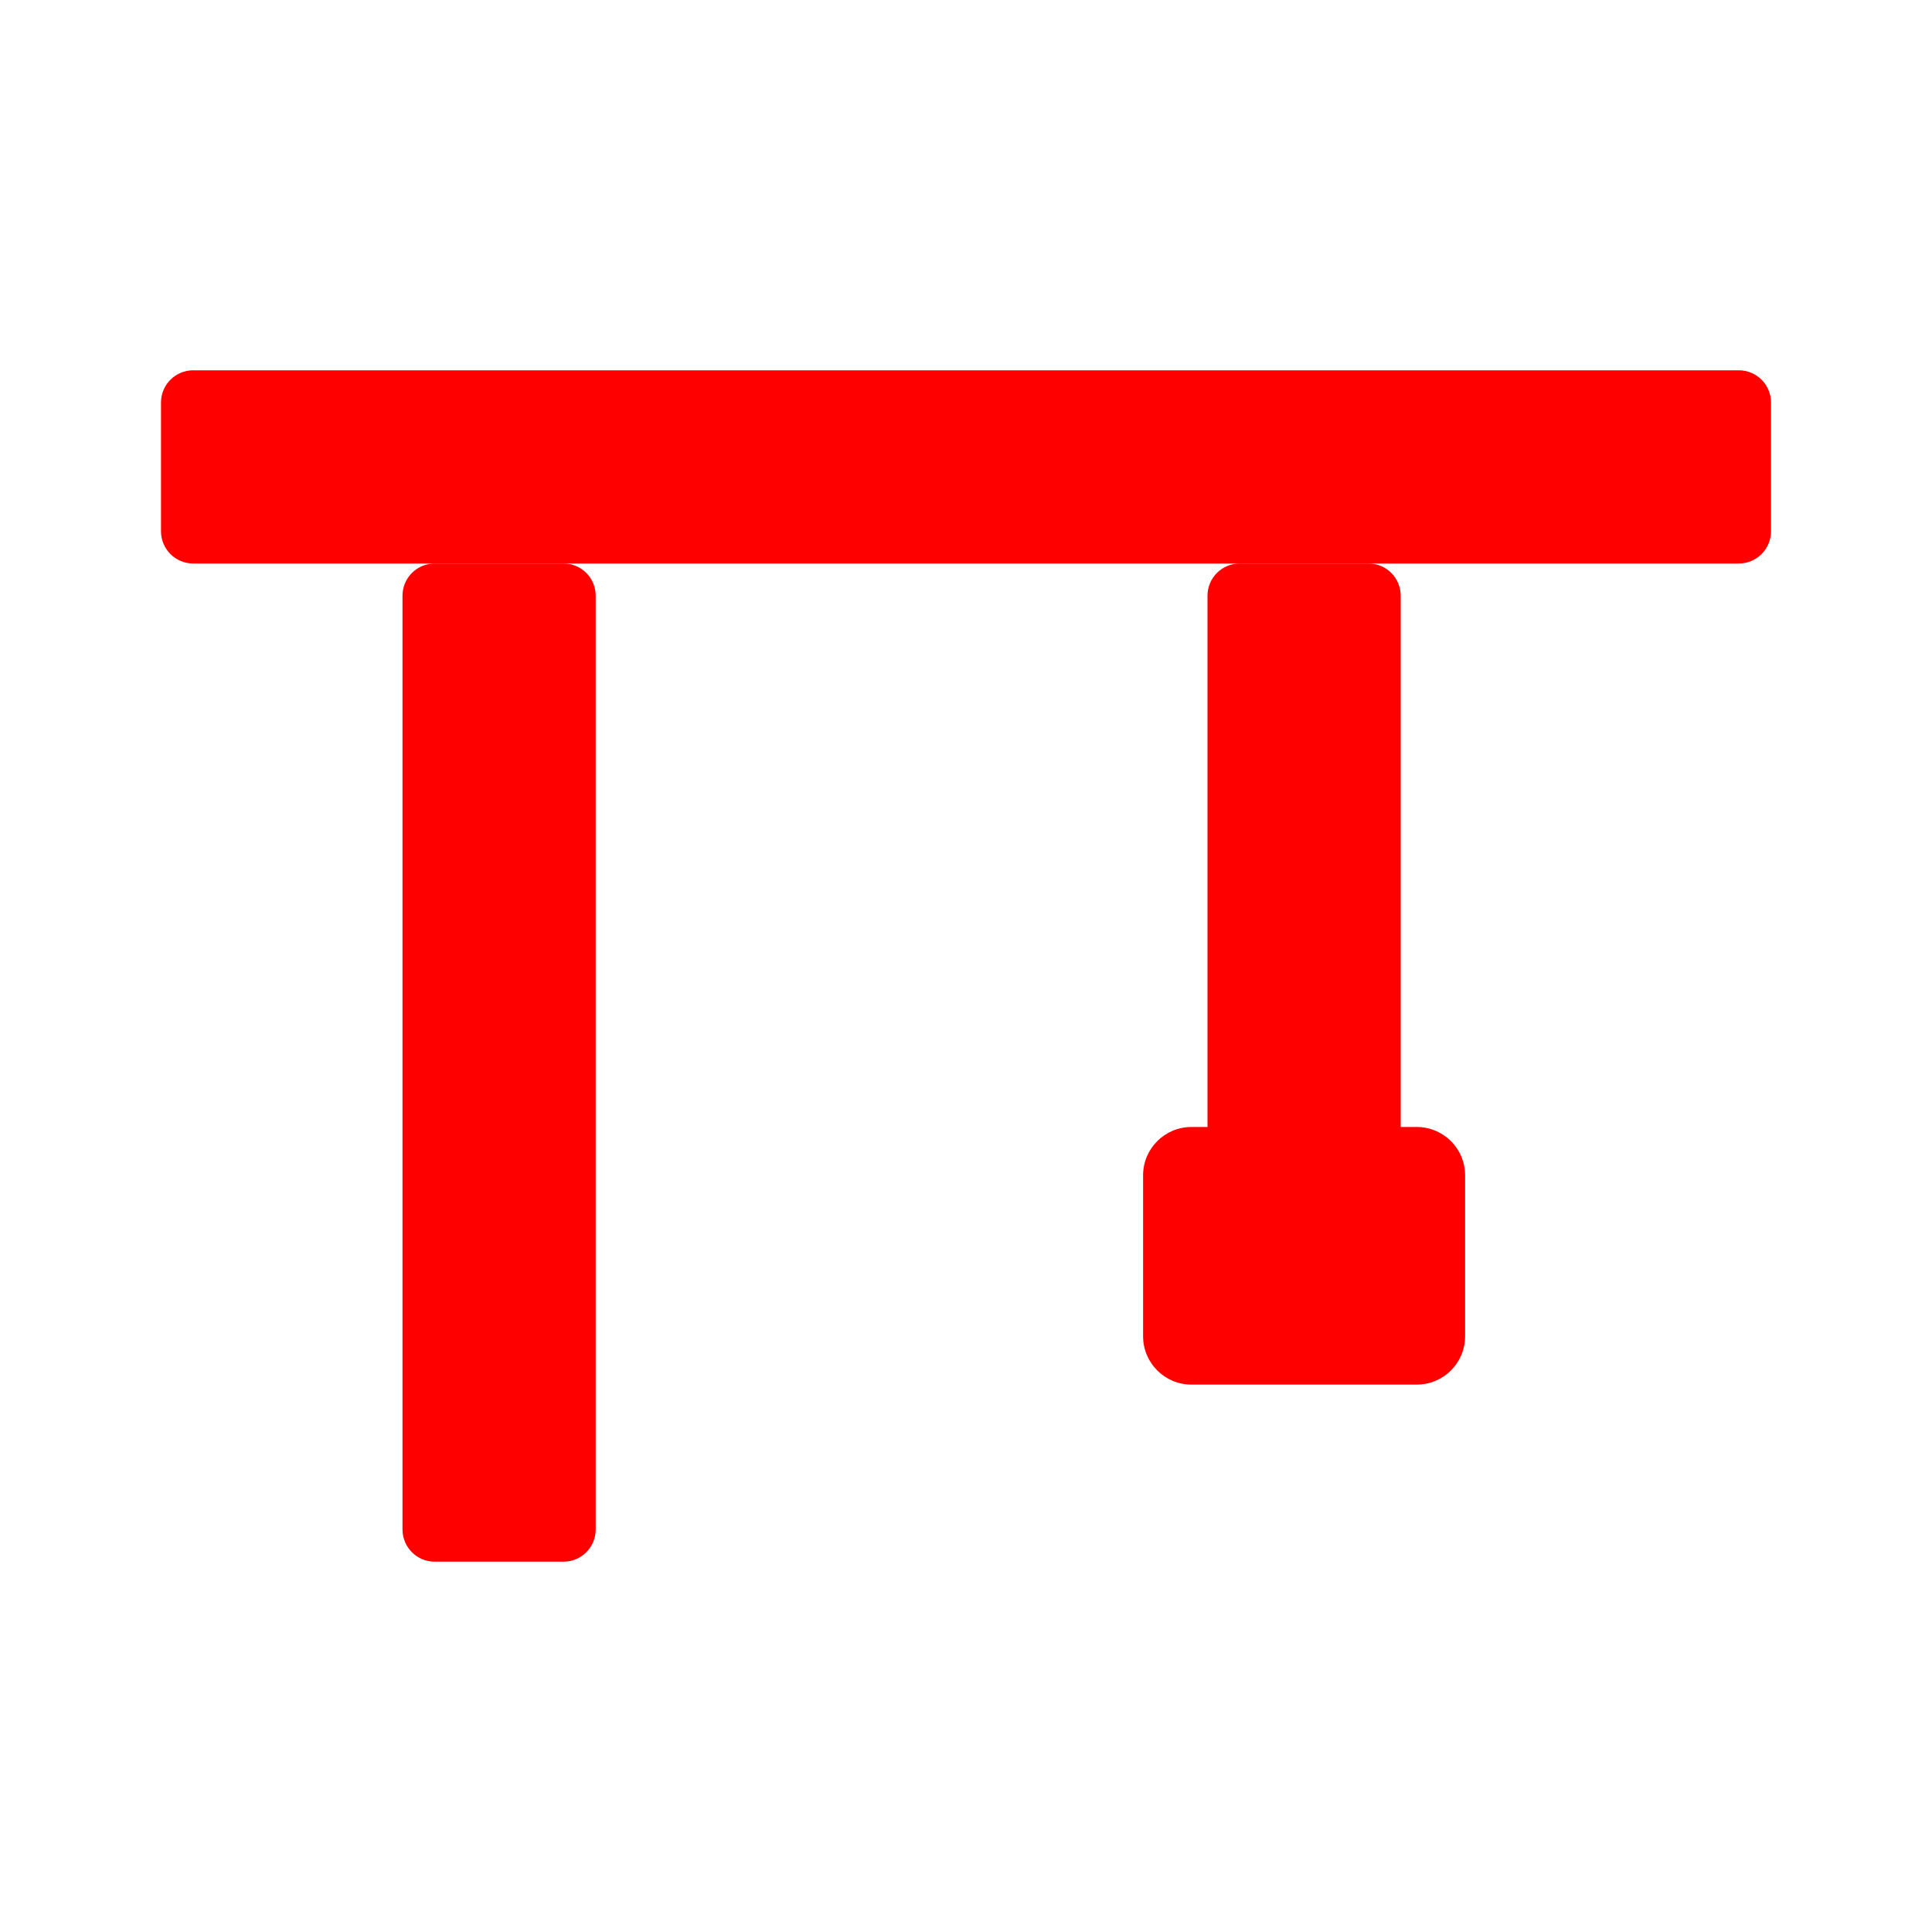
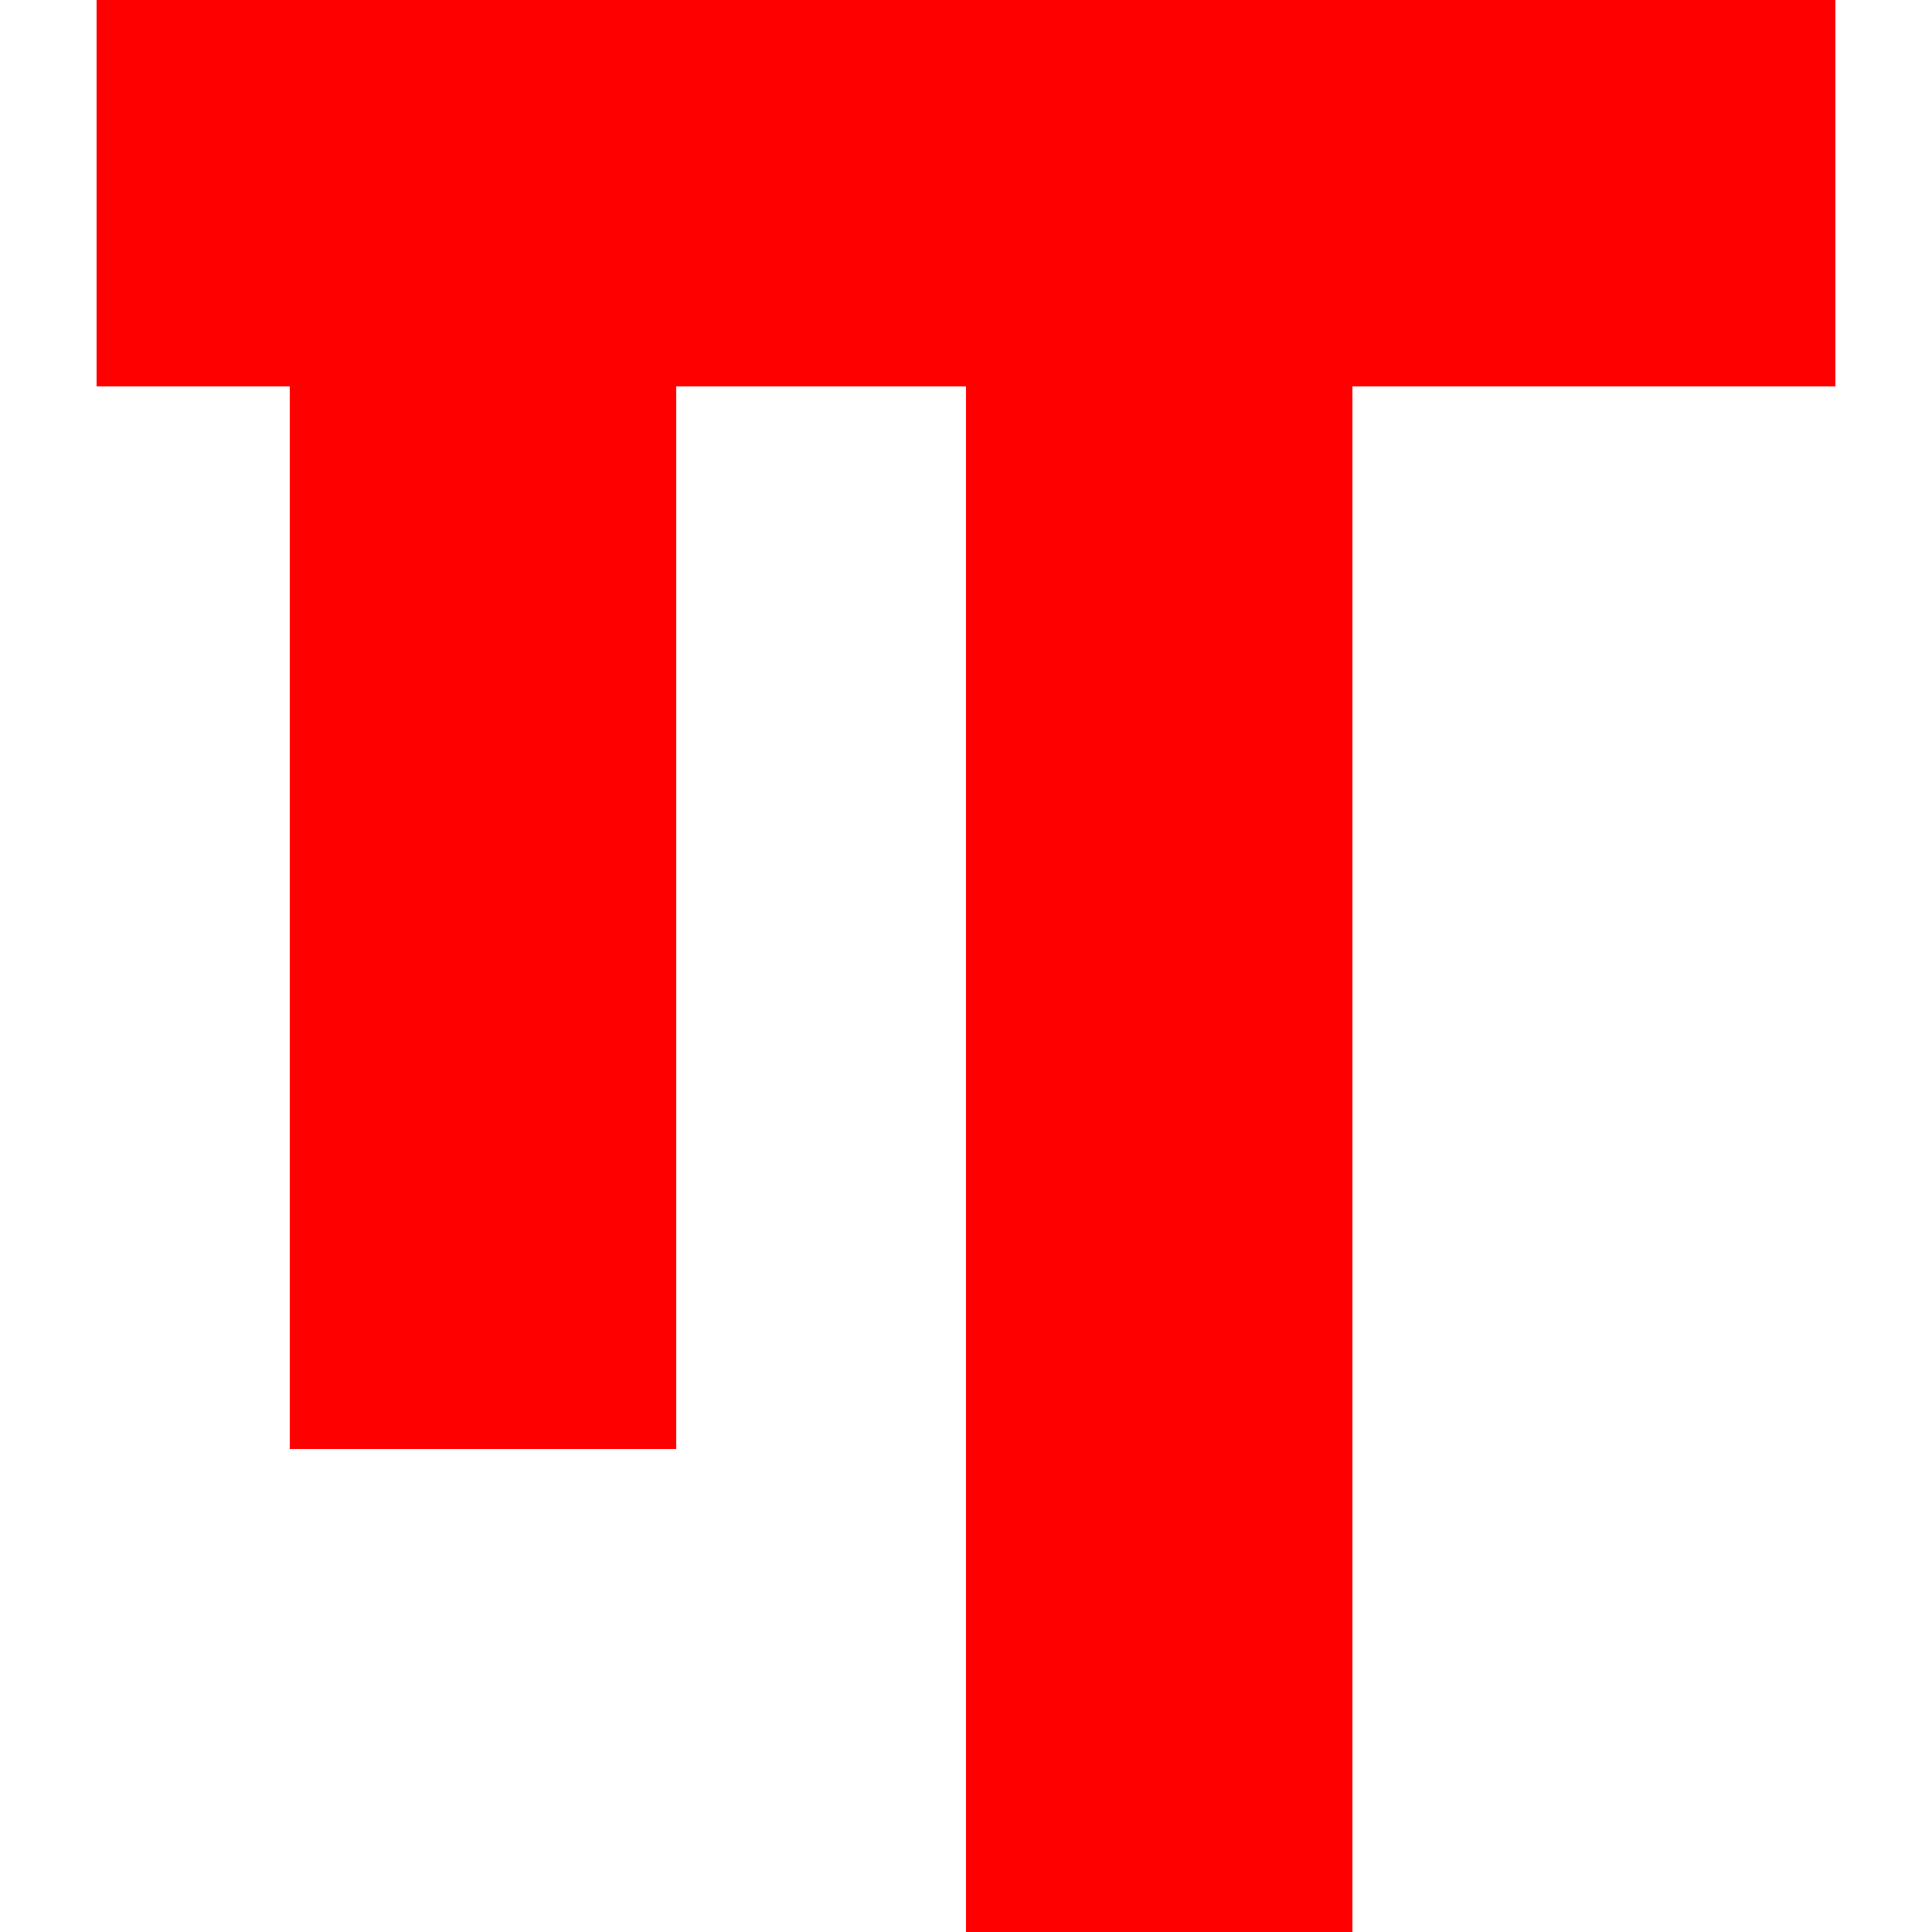
<svg xmlns="http://www.w3.org/2000/svg" width="24" height="24" viewBox="0 0 24 24" fill="none">
-   <rect x="2" y="4.6" width="20" height="2.4" rx="0.4" fill="#FF0000" />
-   <rect x="5" y="7" width="2.4" height="12.4" rx="0.4" fill="#FF0000" />
-   <rect x="15" y="7" width="2.4" height="9" rx="0.4" fill="#FF0000" />
-   <rect x="14.2" y="14" width="4" height="3.2" rx="0.6" fill="#FF0000" />
+   <rect x="1.2" y="0" width="21.6" height="4.8" fill="#FF0000" />
+   <rect x="3.6" y="4.8" width="4.8" height="13.2" fill="#FF0000" />
+   <rect x="12" y="4.8" width="4.8" height="19.2" fill="#FF0000" />
</svg>
